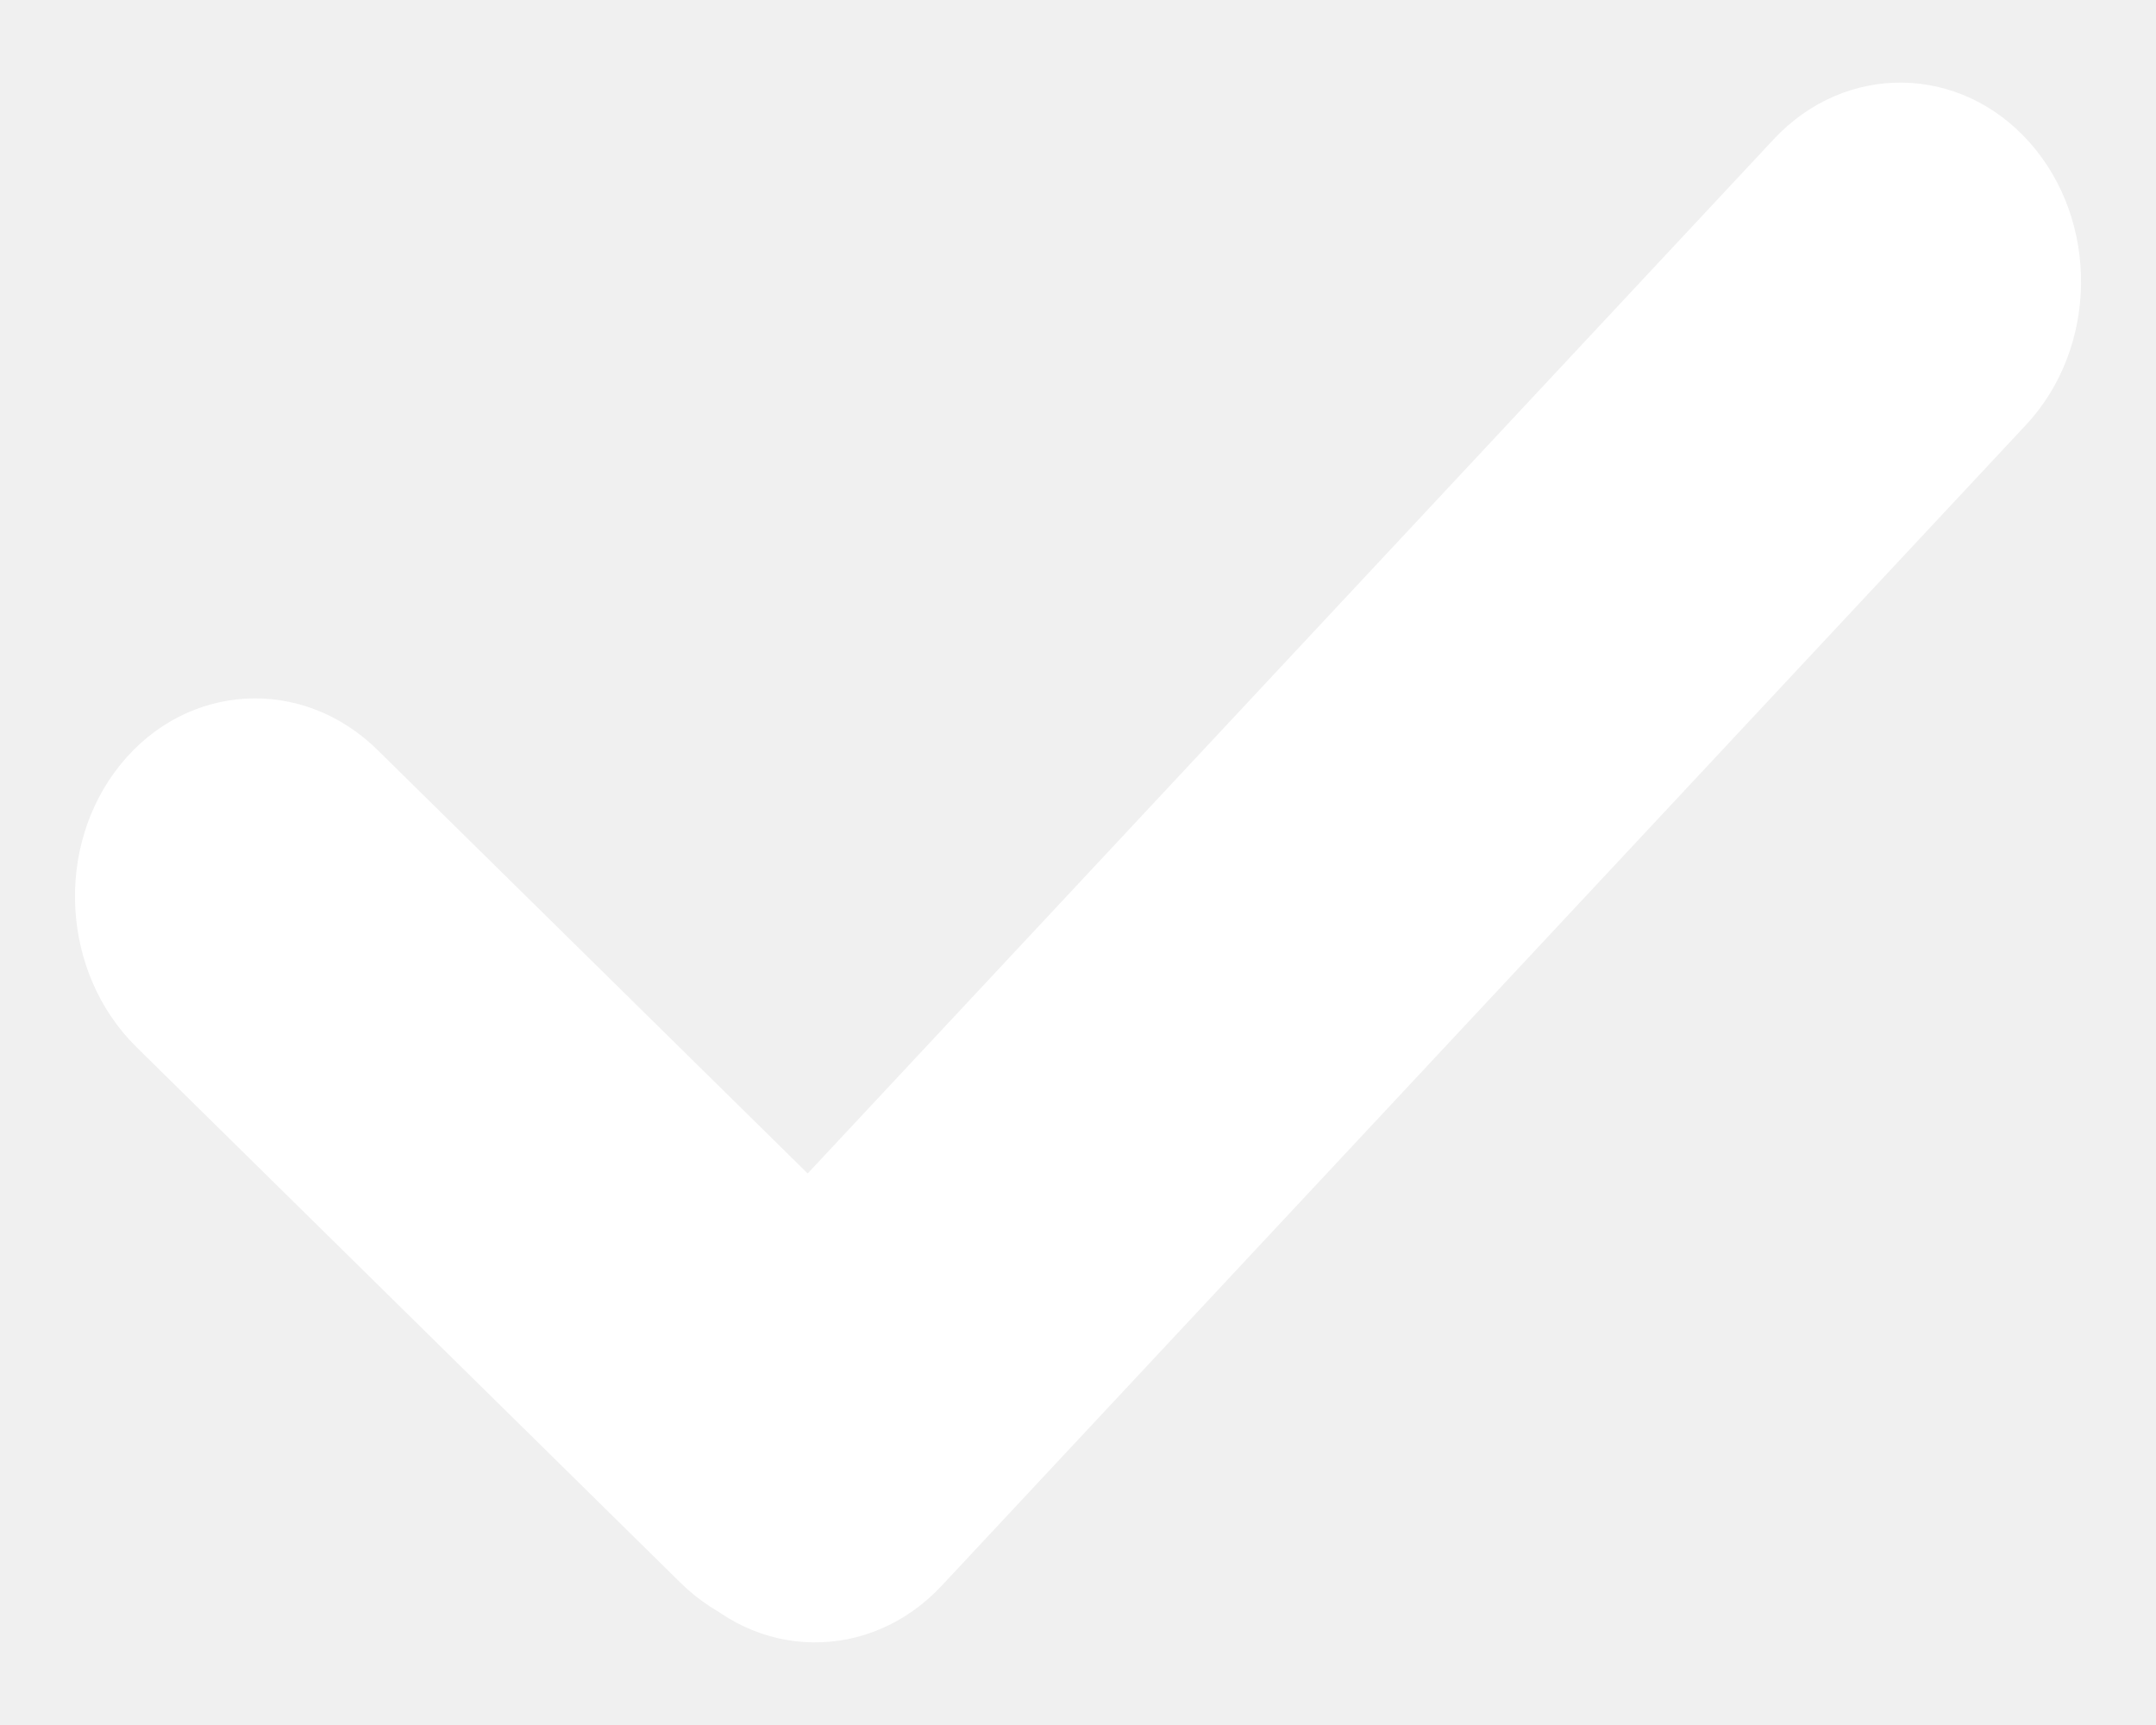
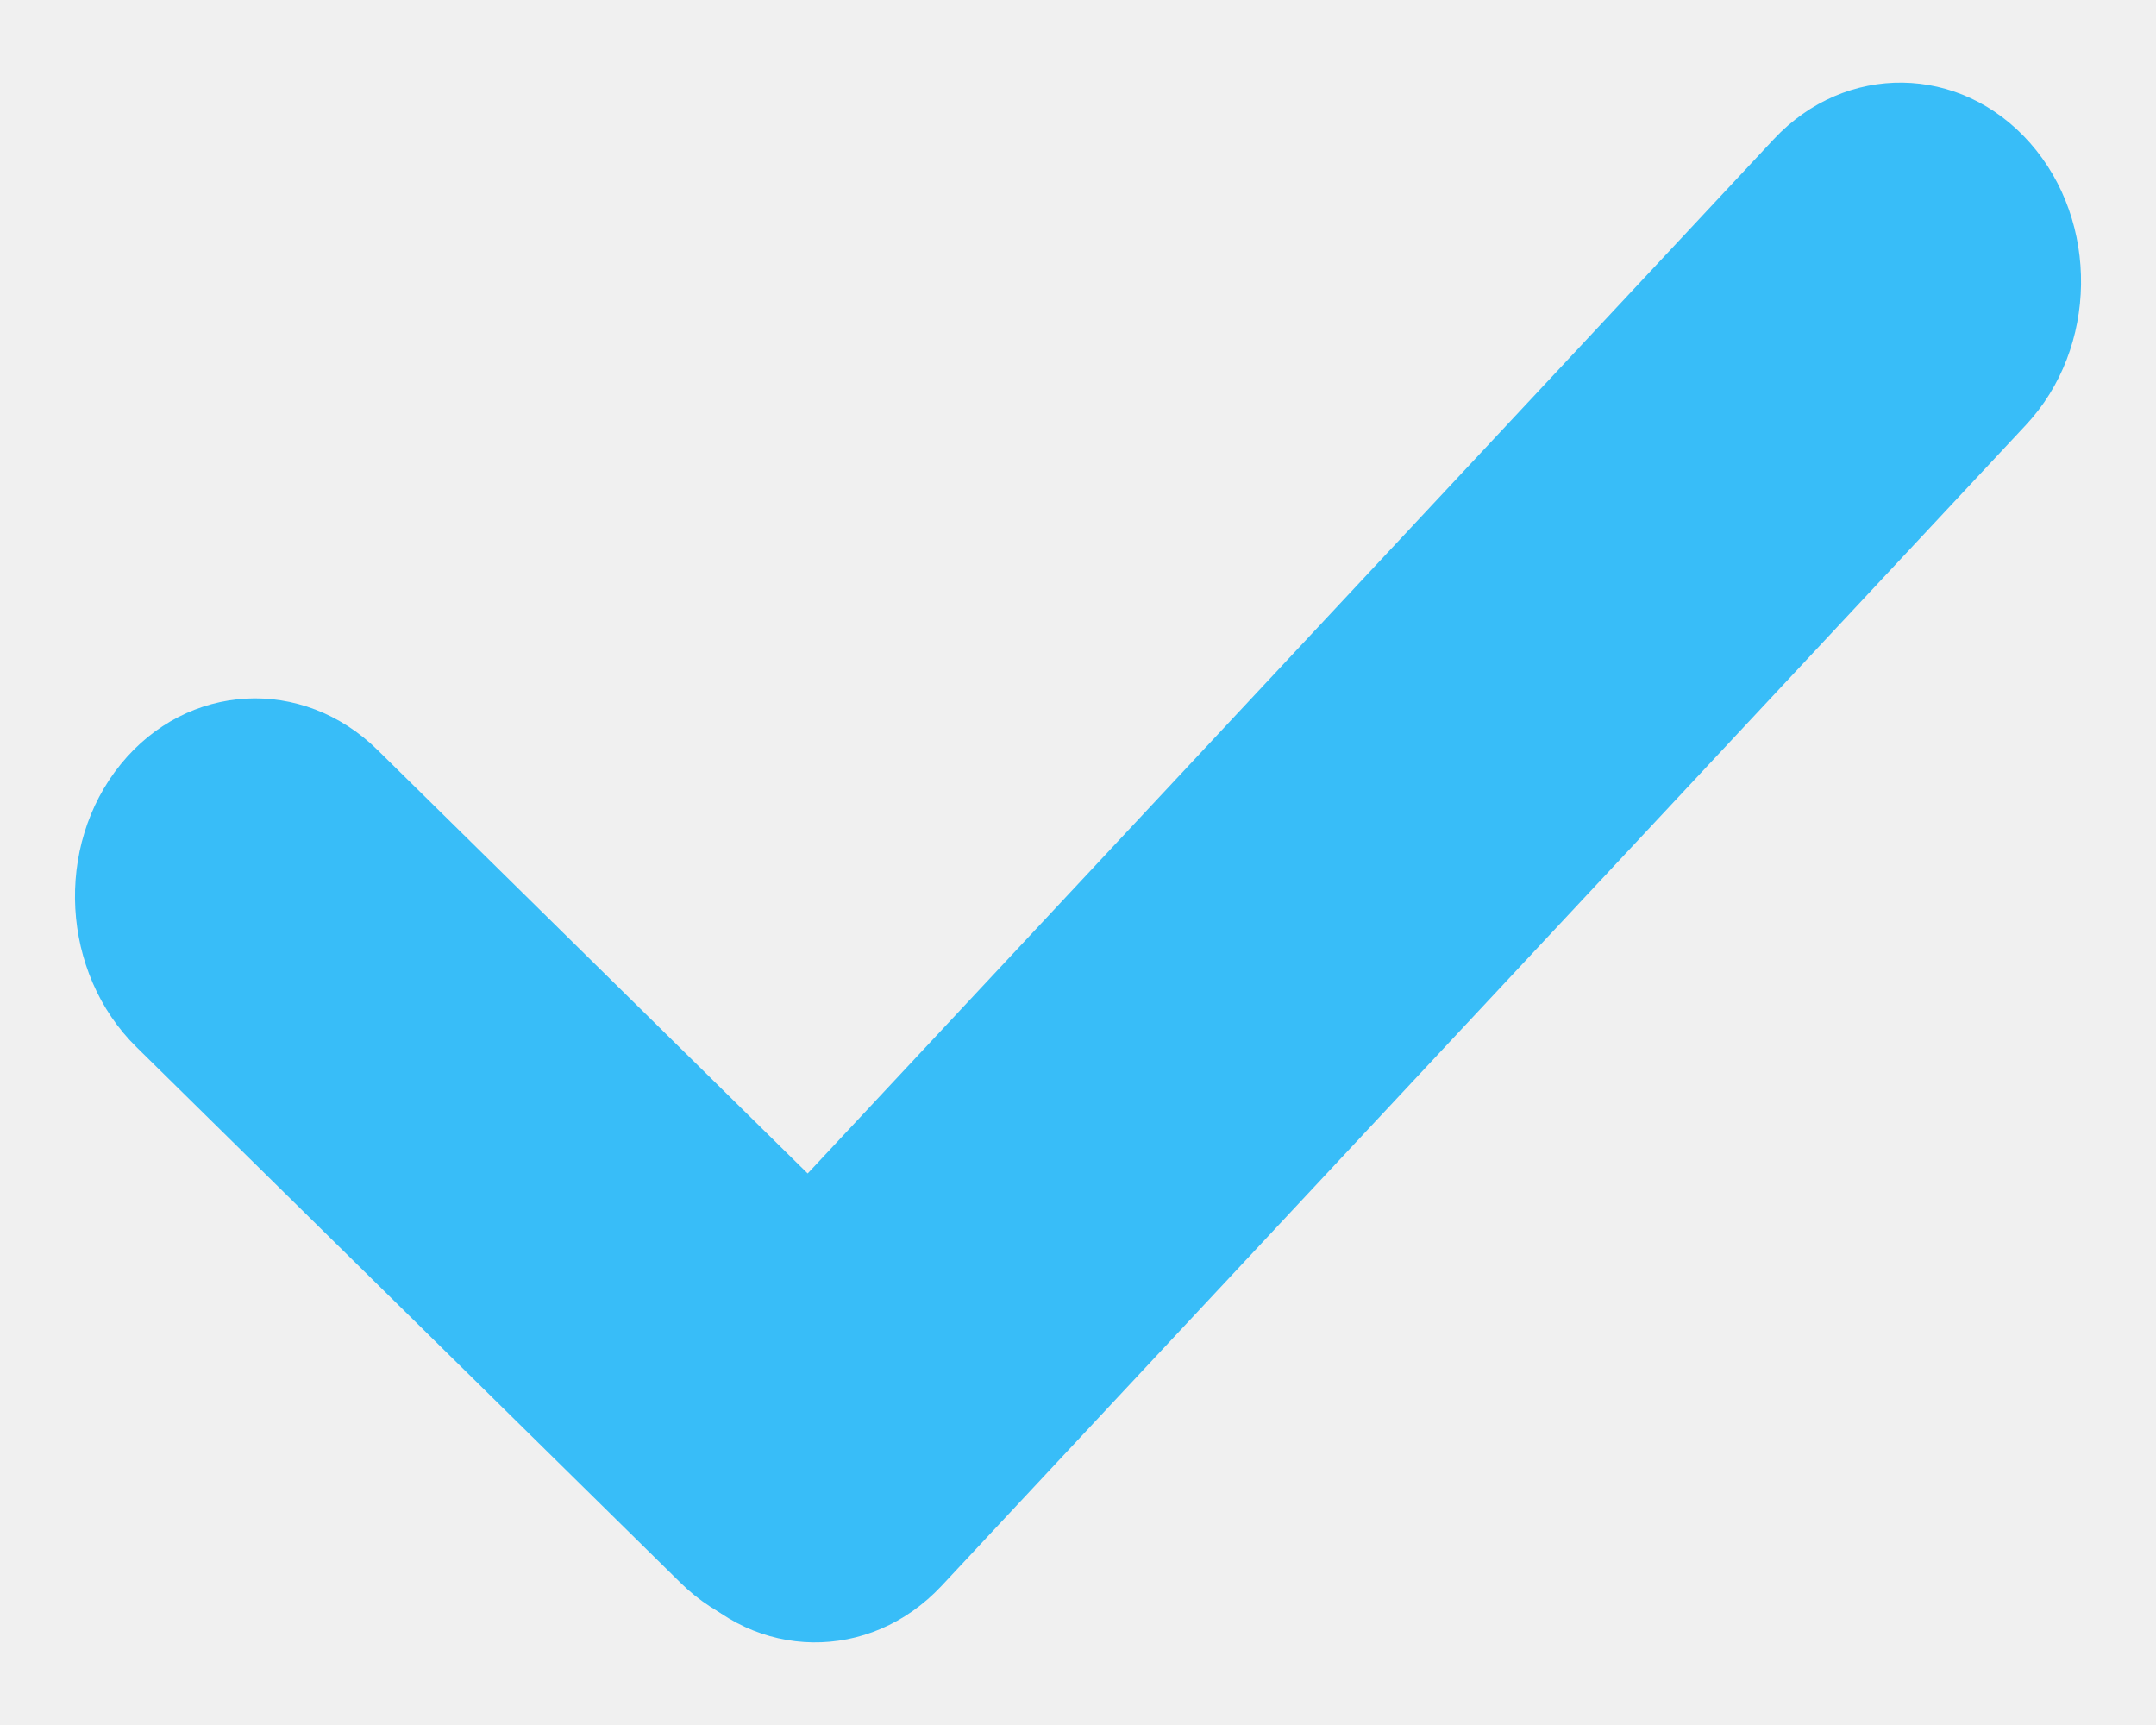
<svg xmlns="http://www.w3.org/2000/svg" width="20" height="16" viewBox="0 0 20 16" fill="none">
-   <rect width="18.27" height="3.535" rx="1.768" transform="matrix(0.68265 -0.730745 0.662011 0.749494 5.18848 13.3506)" fill="white" />
-   <rect width="10.633" height="3.549" rx="1.775" transform="matrix(0.712617 0.701553 -0.630515 0.776177 2.23828 5.71191)" fill="white" />
+   <rect width="18.27" height="3.535" rx="1.768" transform="matrix(0.68265 -0.730745 0.662011 0.749494 5.18848 13.3506)" fill="#38bdf8" />
+   <rect width="10.633" height="3.549" rx="1.775" transform="matrix(0.712617 0.701553 -0.630515 0.776177 2.23828 5.71191)" fill="#38bdf8" />
</svg>
